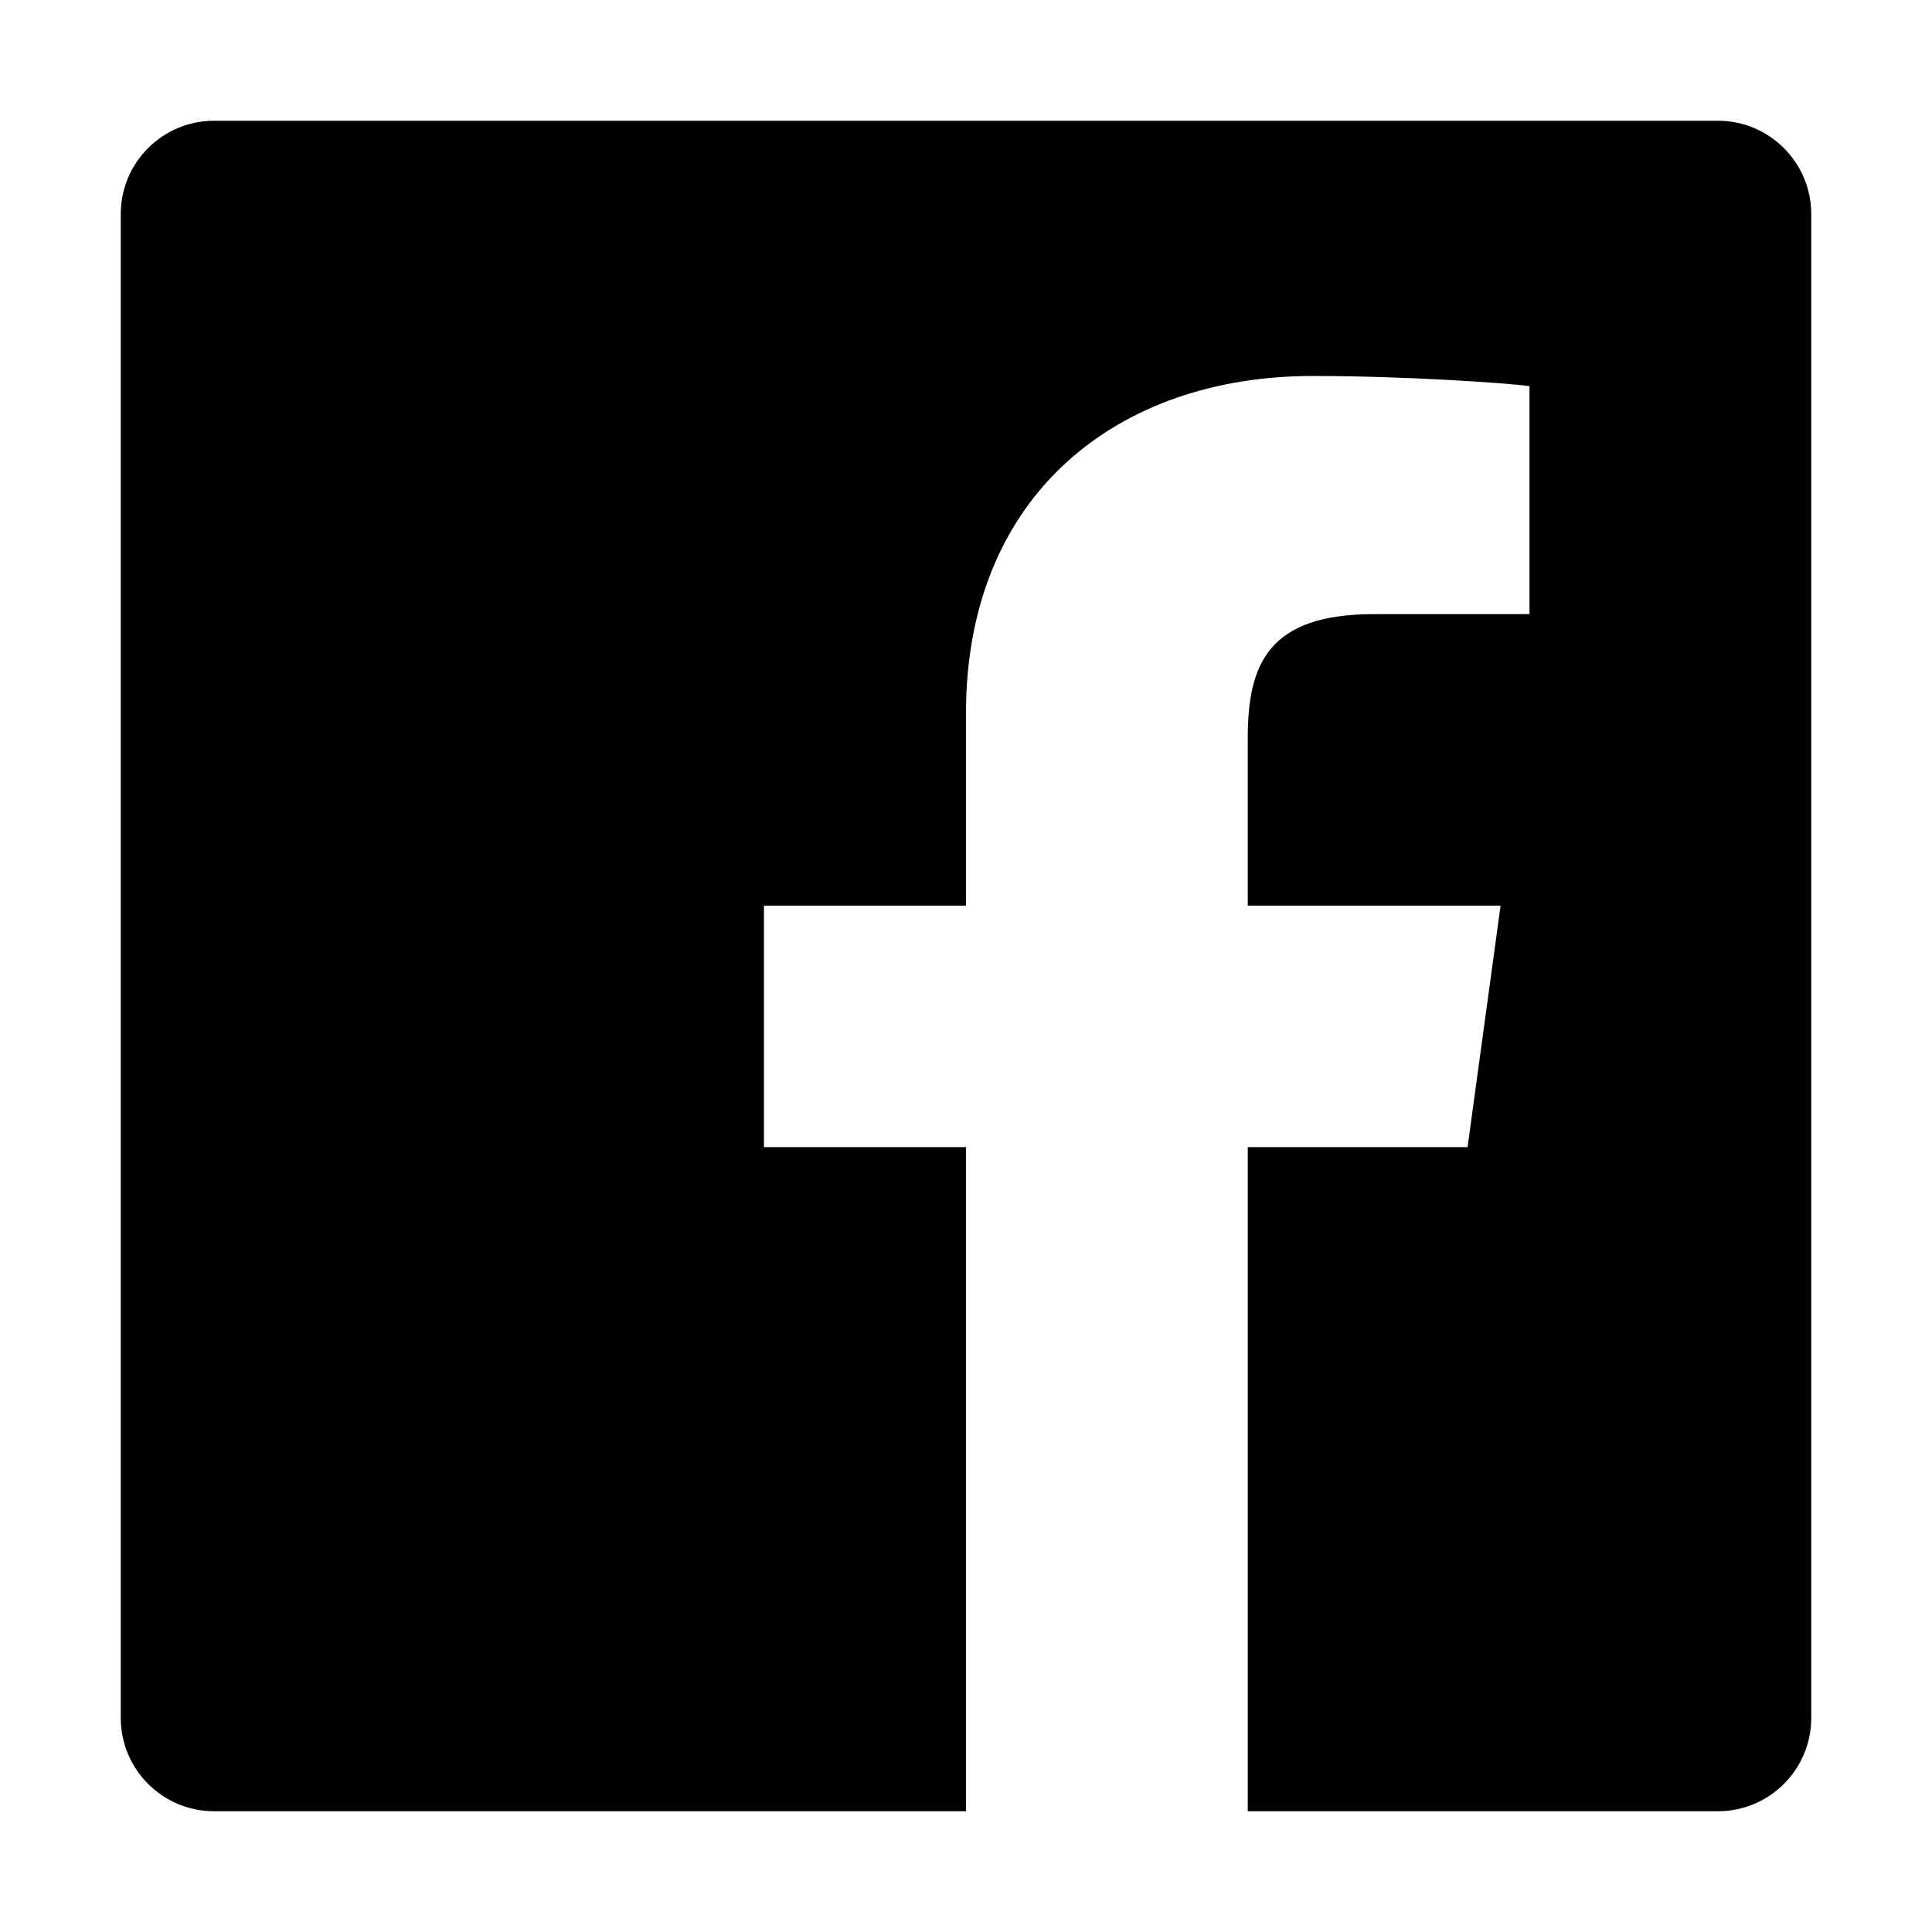
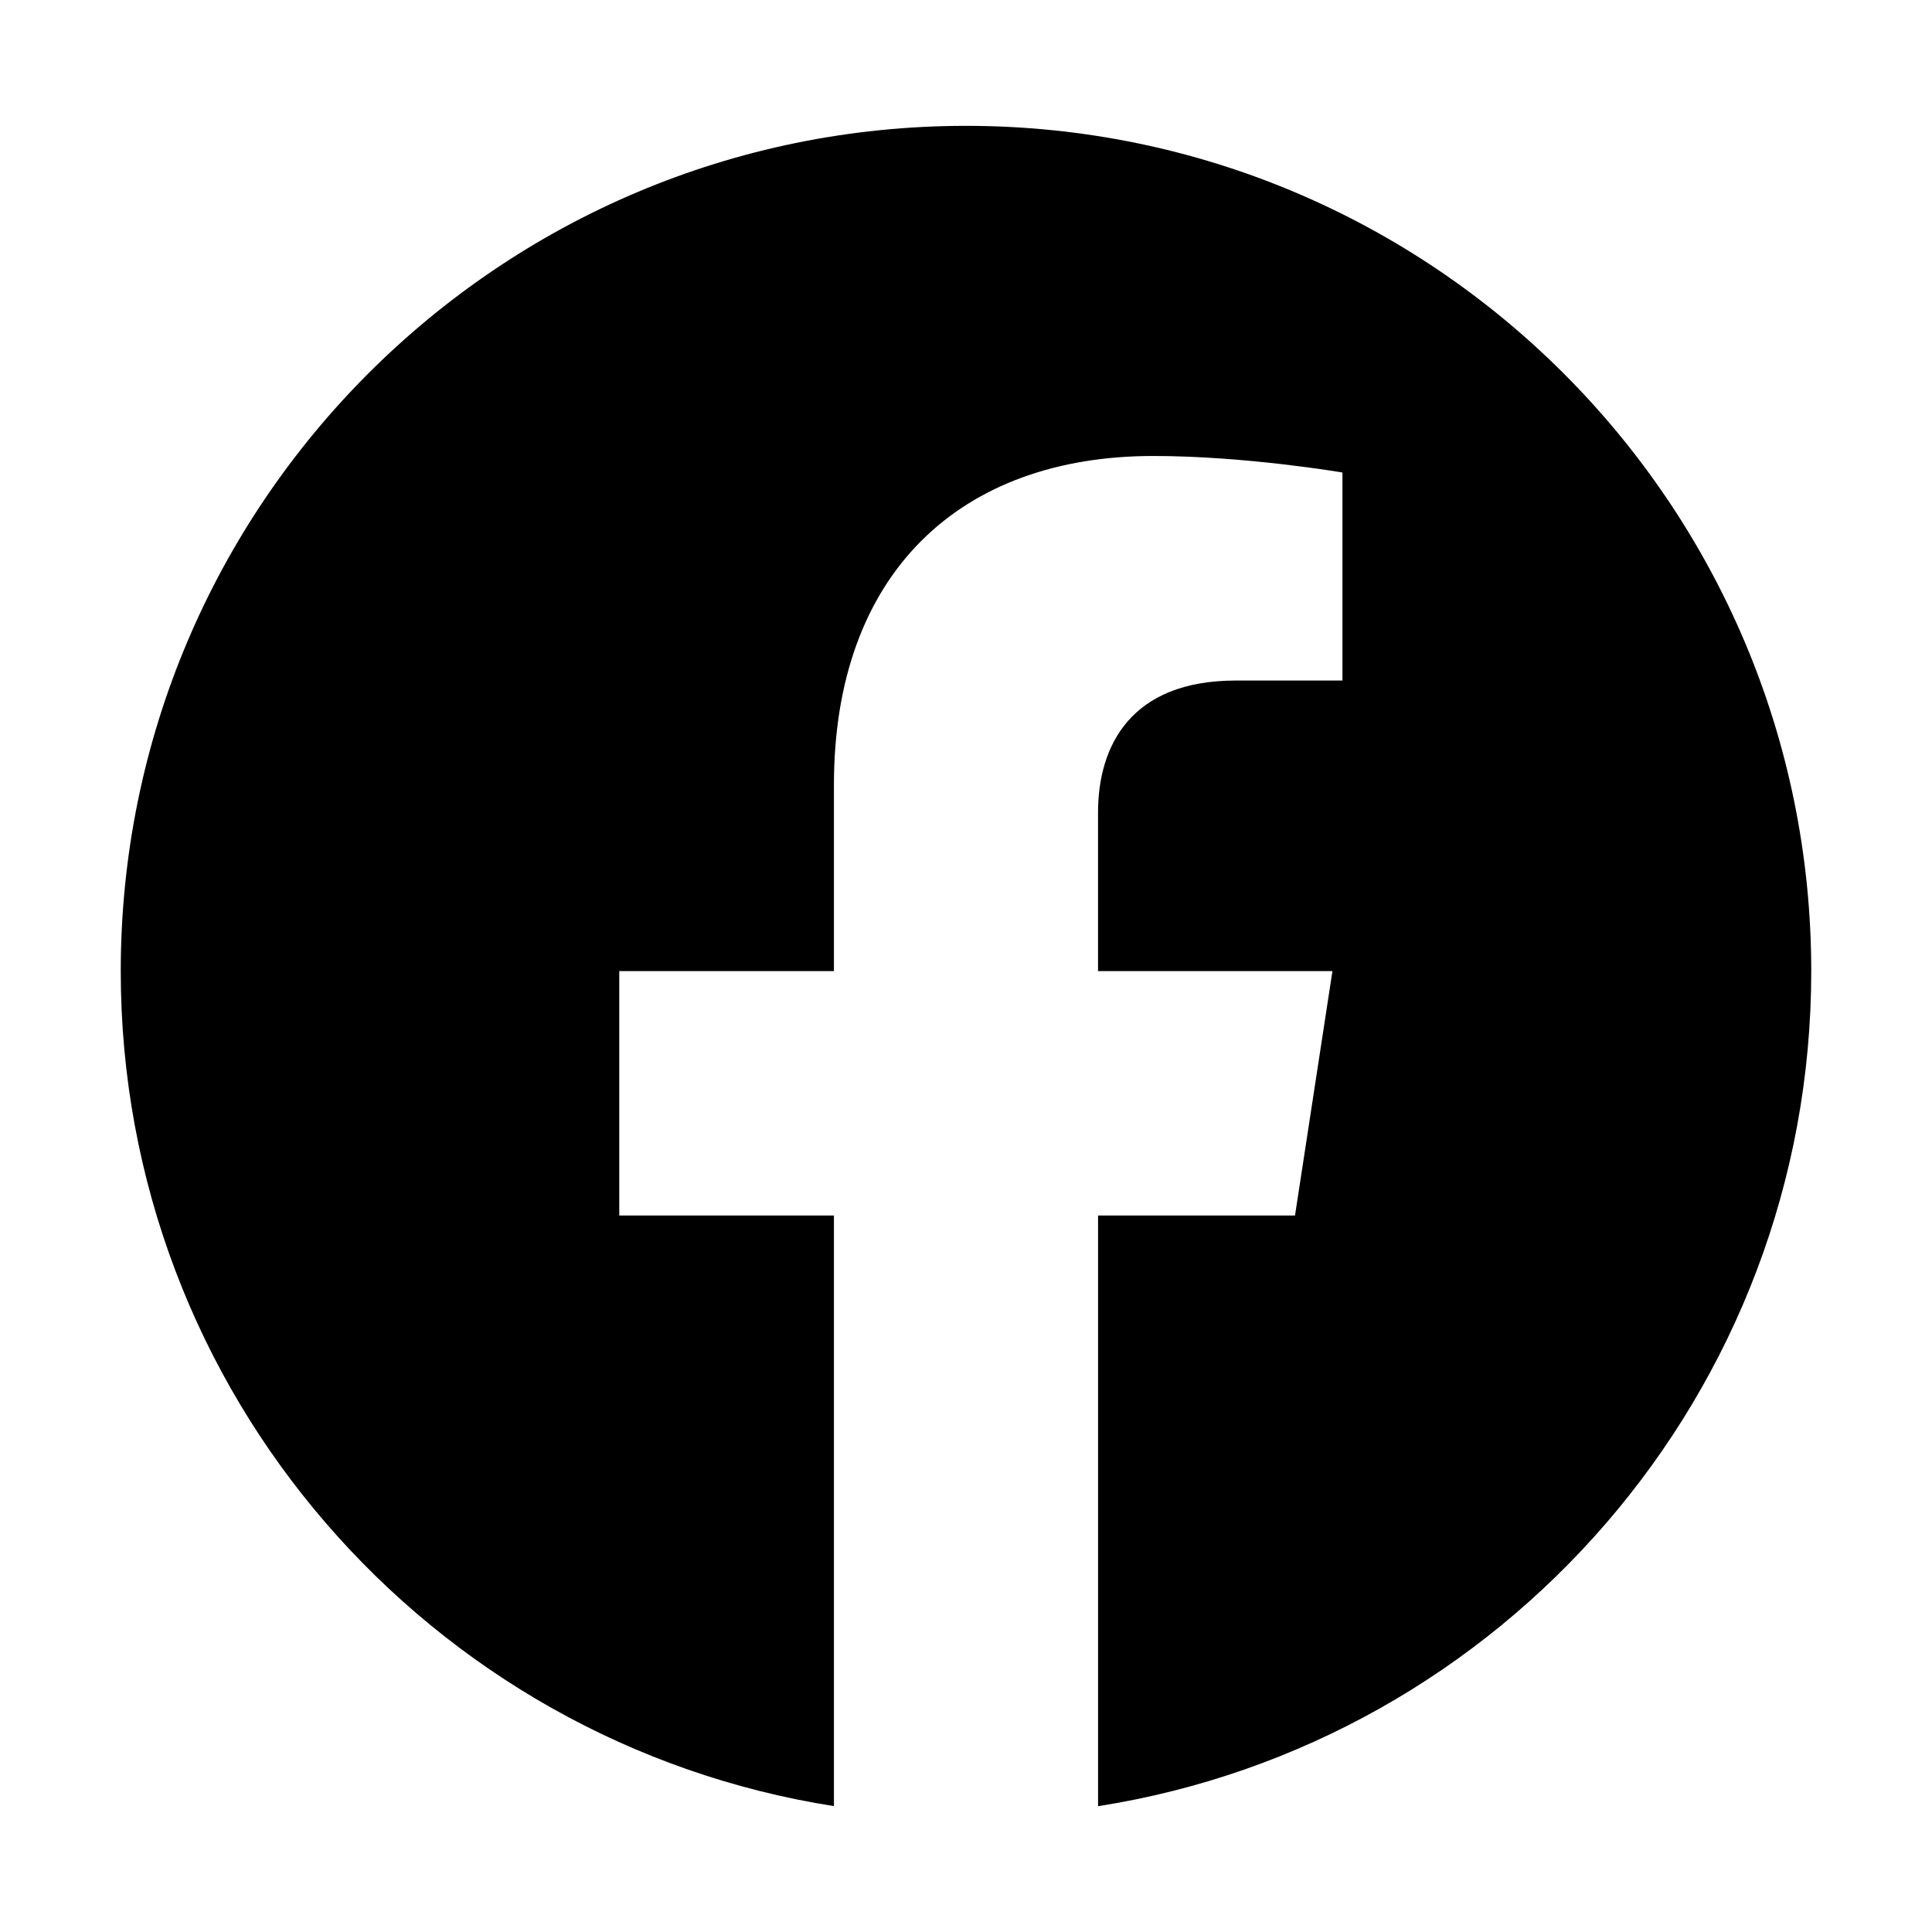
- <svg xmlns="http://www.w3.org/2000/svg" width="512" height="512" viewBox="0 0 512 512">
-   <path d="M455.27,32H56.73A24.74,24.74,0,0,0,32,56.73V455.27A24.74,24.74,0,0,0,56.73,480H256V304H202.45V240H256V189c0-57.86,40.13-89.36,91.82-89.36,24.73,0,51.33,1.86,57.51,2.68v60.43H364.15c-28.12,0-33.48,13.3-33.48,32.9V240h67l-8.75,64H330.67V480h124.6A24.74,24.74,0,0,0,480,455.27V56.73A24.74,24.74,0,0,0,455.27,32Z" />
+ <svg xmlns="http://www.w3.org/2000/svg" id="Layer_1" data-name="Layer 1" viewBox="0 0 512 512">
+   <path d="M480,257.35c0-123.7-100.3-224-224-224s-224,100.3-224,224c0,111.8,81.9,204.47,189,221.29V322.12H164.11V257.35H221V208c0-56.13,33.45-87.16,84.61-87.16,24.51,0,50.15,4.38,50.15,4.38v55.13H327.5c-27.81,0-36.51,17.26-36.51,35v42h62.12l-9.92,64.77H291V478.66C398.1,461.85,480,369.18,480,257.35Z" fill-rule="evenodd" />
</svg>
